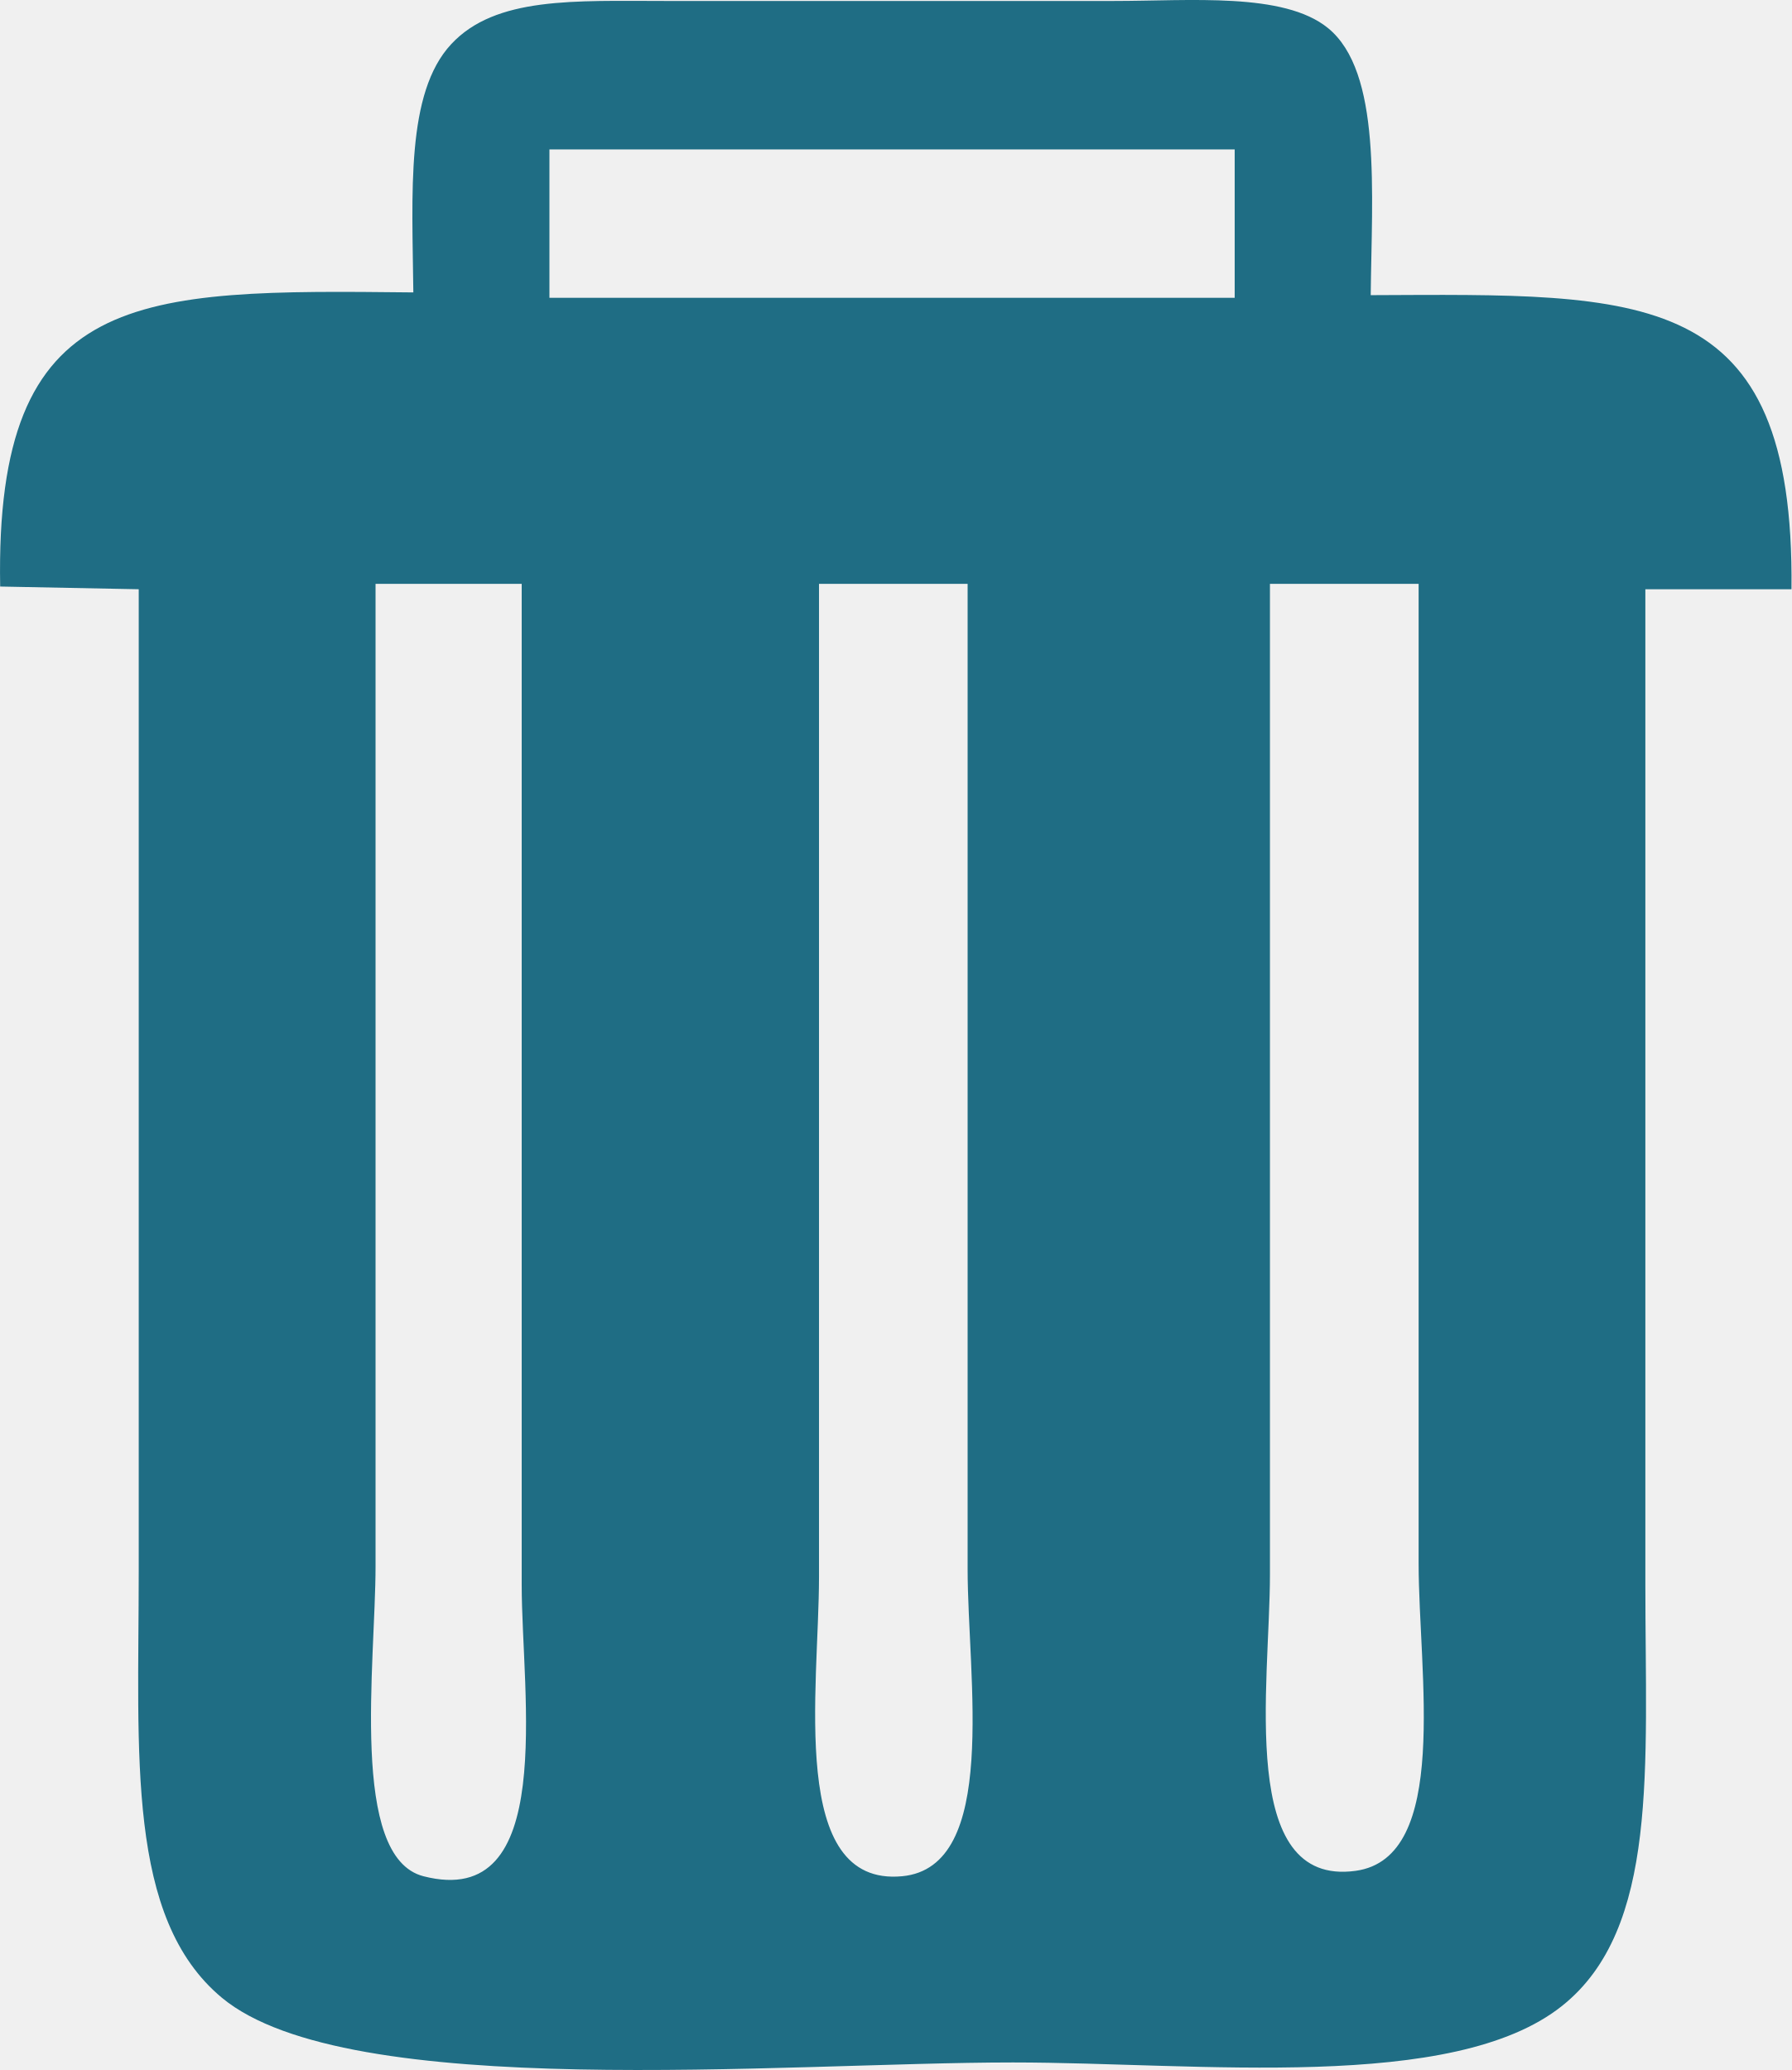
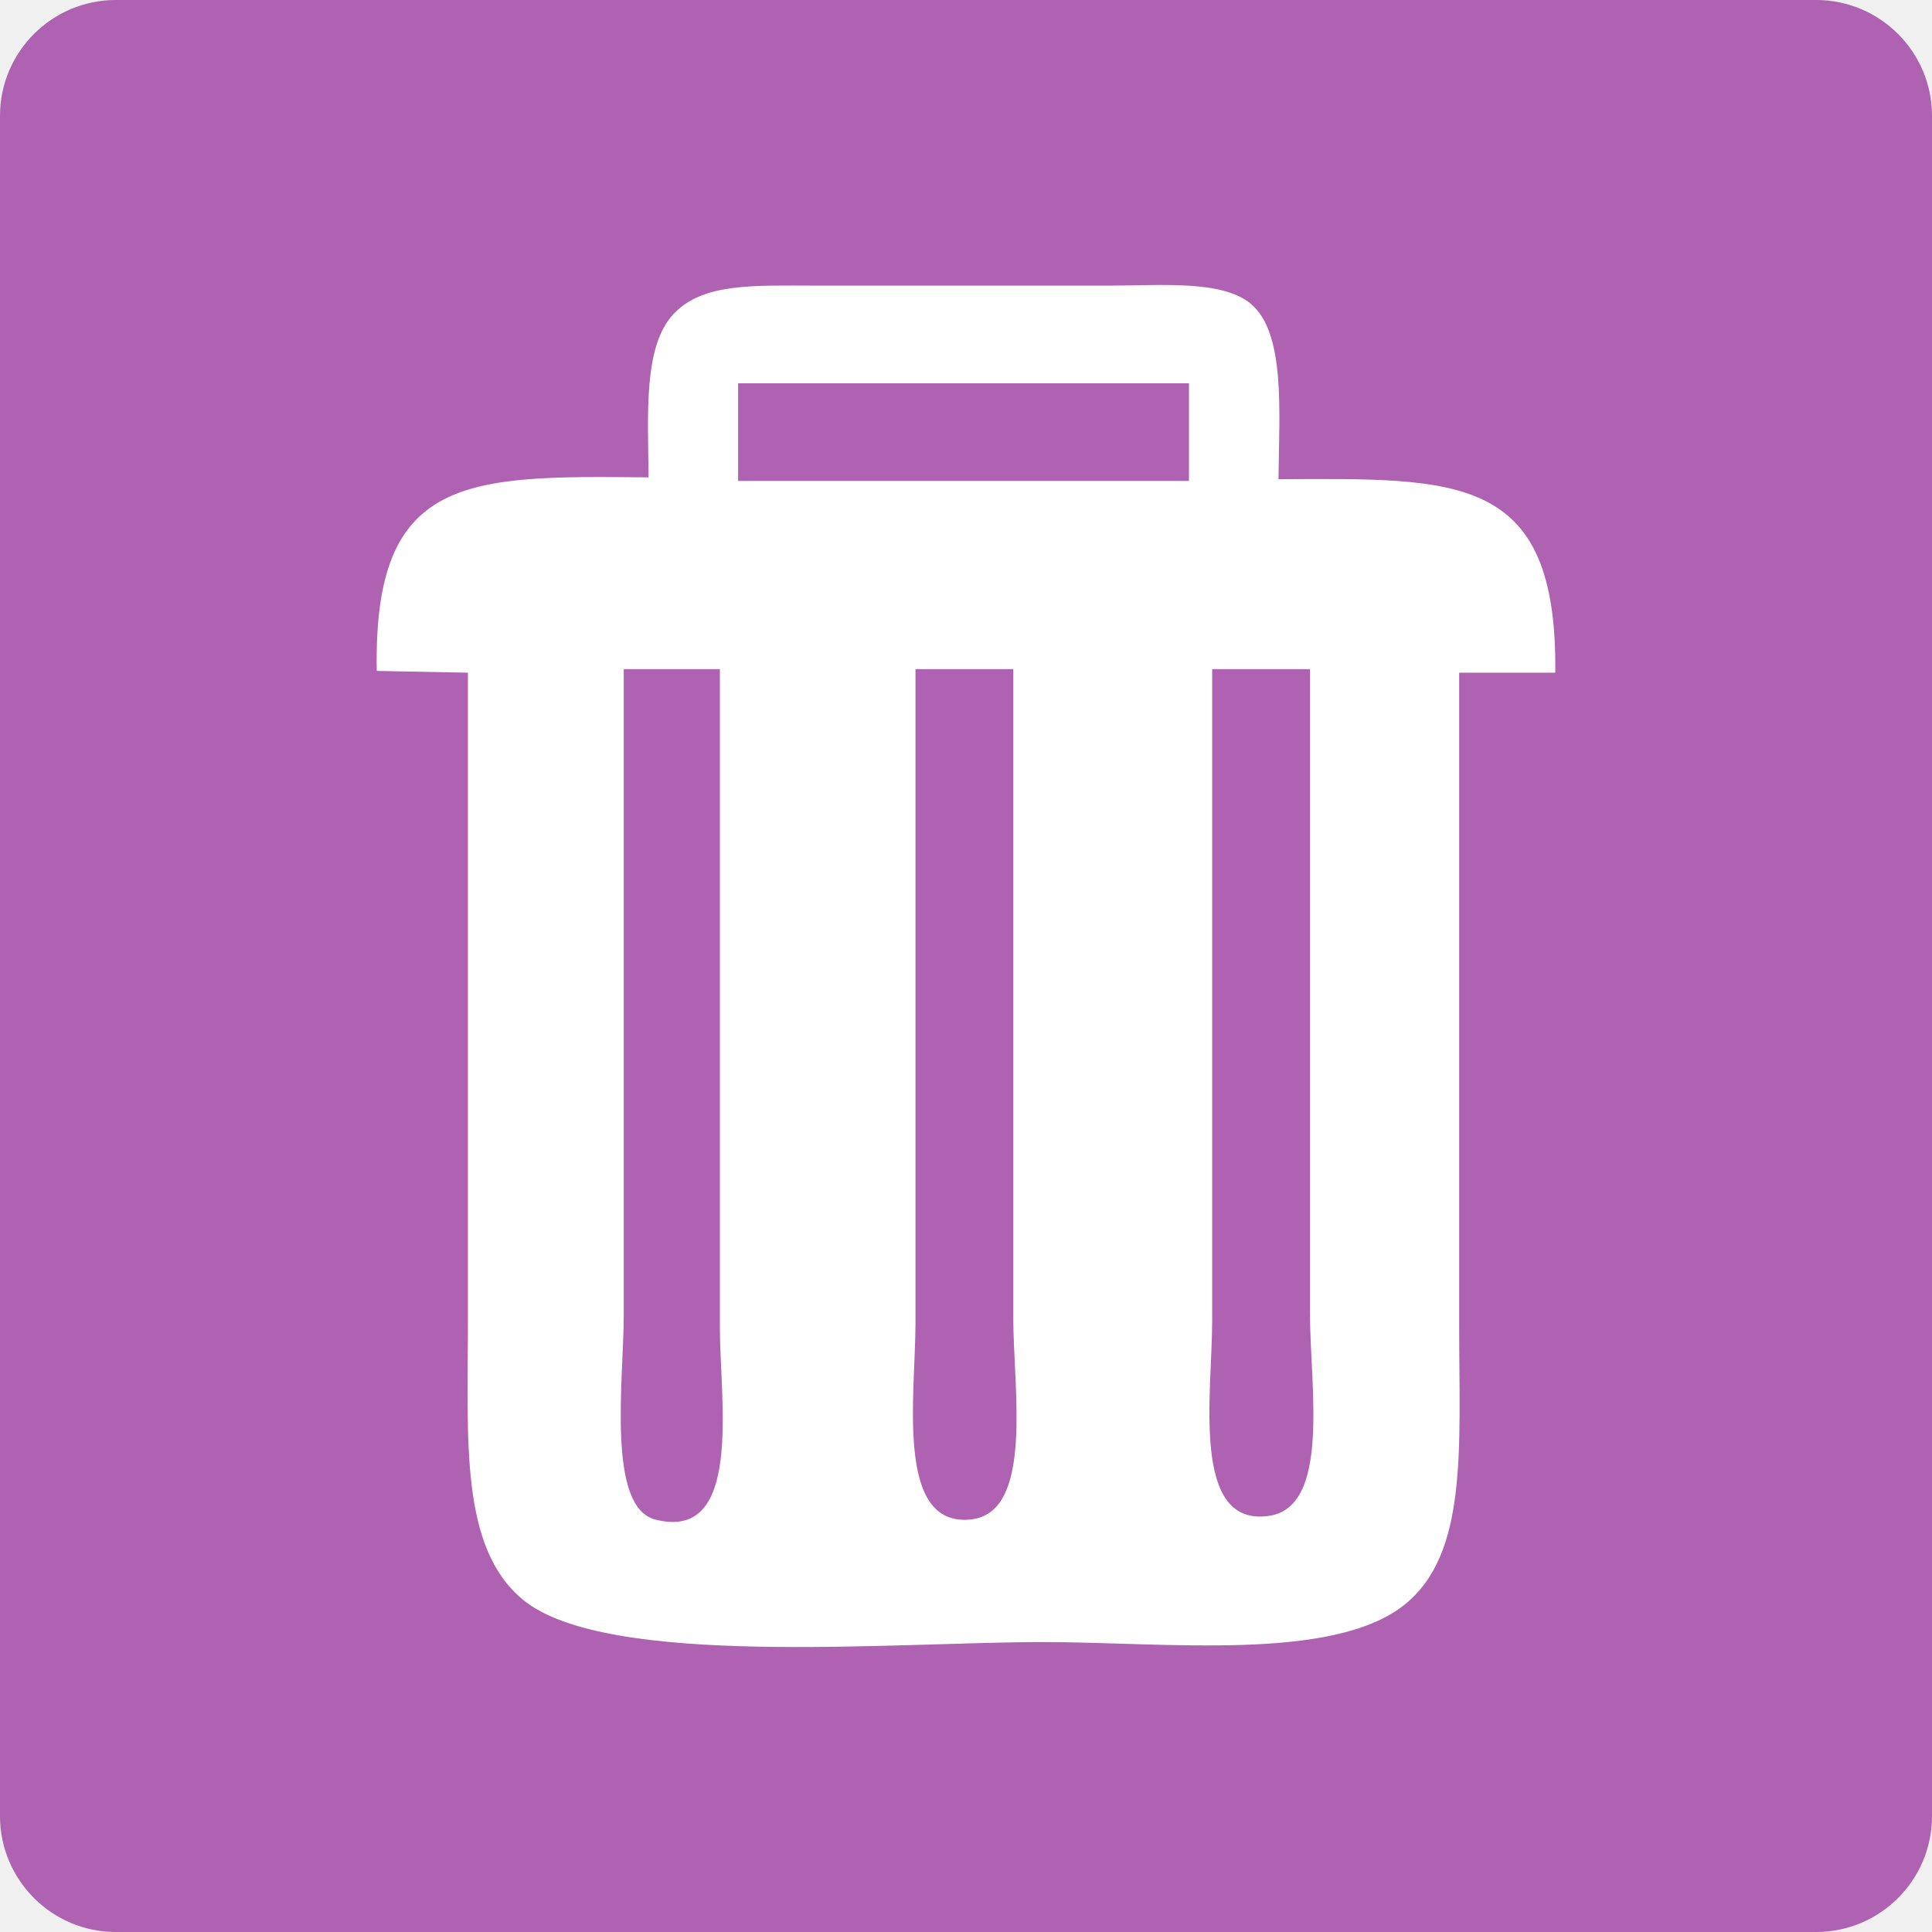
- <svg xmlns="http://www.w3.org/2000/svg" version="1.1" id="图层_1" x="0px" y="0px" width="45px" height="52px" viewBox="0 0 45 52" enable-background="new 0 0 45 52" xml:space="preserve">
+ <svg xmlns="http://www.w3.org/2000/svg" version="1.1" id="图层_1" x="0px" y="0px" width="100px" height="100px" viewBox="0 0 100 100" enable-background="new 0 0 100 100" xml:space="preserve">
+   <path fill="#AE62B1" d="M100,94c0,3.313-2.687,6-6,6H6c-3.313,0-6-2.687-6-6V6c0-3.313,2.687-6,6-6h88c3.313,0,6,2.687,6,6V94z" />
  <g>
    <g transform="scale(0.1953125, 0.1953125)">
-       <path fill="#1F6D84" d="M230.389,75.787c0.43-39.075-19.07-37.967-54.11-37.825c0.13-13.137,1.44-28.73-5.51-34.365    c-5.69-4.617-17.66-3.472-27.54-3.472c-19.22,0-38.447,0-57.667,0c-11.63,0-21.83-0.592-27.54,5.56    c-5.855,6.295-5.005,19.14-4.865,31.925c-35.555-0.377-53.84-0.552-53.135,37.83c5.94,0.11,11.88,0.235,17.82,0.348    c0,42.107,0,84.217,0,126.317c0,23.68-1.63,44.585,10.69,54.84c16.22,13.485,72.18,8.325,101.737,8.325    c23.96,0.005,56.61,3.91,70.63-7.285c12.47-9.955,10.7-30.64,10.7-54.14c0-42.68,0-85.375,0-128.057    C217.859,75.787,224.129,75.787,230.389,75.787z M54.457,241.319c-9.555-2.455-6.16-27.4-6.16-39.905c0-42.11,0-84.227,0-126.322    c6.265,0,12.53,0,18.795,0c0,42.912,0,85.837,0,128.747C67.092,218.029,71.697,245.749,54.457,241.319z M116.017,241.319    c-14.685,1.385-10.695-24.18-10.69-38.52c0-42.565,0-85.14,0-127.707c6.37,0,12.742,0,19.112,0c0,42.22,0,84.447,0,126.667    C124.44,215.869,128.535,240.139,116.017,241.319z M158.785,38.302c-29.375,0-58.752,0-88.127,0c0-6.362,0-12.727,0-19.085    c29.375,0,58.752,0,88.127,0C158.785,25.575,158.785,31.94,158.785,38.302z M174.34,240.624c-15.25,2.105-11.02-23.96-11.02-38.17    c0-42.455,0-84.912,0-127.362c6.375,0,12.745,0,19.12,0c0,41.985,0,83.977,0,125.972    C182.44,215.249,186.55,238.944,174.34,240.624z" />
+       <path fill="#FFFFFF" d="M412.169,178.27c0.585-52.975-25.855-51.475-73.36-51.282c0.175-17.81,1.955-38.95-7.47-46.59    c-7.715-6.26-23.945-4.707-37.34-4.707c-26.055,0-52.127,0-78.182,0c-15.767,0-29.595-0.803-37.337,7.537    c-7.937,8.535-6.785,25.95-6.595,43.282c-48.205-0.51-72.995-0.747-72.04,51.29c8.055,0.148,16.107,0.318,24.16,0.47    c0,57.087,0,114.175,0,171.25c0,32.105-2.21,60.455,14.495,74.35c21.99,18.29,97.857,11.295,137.93,11.295    c32.485,0,76.75,5.3,95.76-9.885c16.905-13.49,14.505-41.54,14.505-73.4c0-57.865,0-115.742,0-173.61    C395.184,178.27,403.684,178.27,412.169,178.27z M173.647,402.694c-12.955-3.335-8.352-37.15-8.352-54.11    c0-57.09,0-114.185,0-171.257c8.495,0,16.987,0,25.482,0c0,58.18,0,116.377,0,174.552    C190.777,371.119,197.02,408.699,173.647,402.694z M257.109,402.694c-19.91,1.87-14.505-32.78-14.492-52.225    c0-57.715,0-115.43,0-173.142c8.637,0,17.272,0,25.907,0c0,57.242,0,114.492,0,171.732    C268.524,368.189,274.079,401.094,257.109,402.694z M315.089,127.45c-39.825,0-79.652,0-119.48,0c0-8.627,0-17.255,0-25.875    c39.827,0,79.655,0,119.48,0C315.089,110.195,315.089,118.822,315.089,127.45z M336.179,401.744    c-20.675,2.86-14.94-32.485-14.94-51.75c0-57.55,0-115.115,0-172.667c8.645,0,17.28,0,25.92,0c0,56.922,0,113.857,0,170.782    C347.159,367.349,352.734,399.469,336.179,401.744z" />
    </g>
  </g>
</svg>
